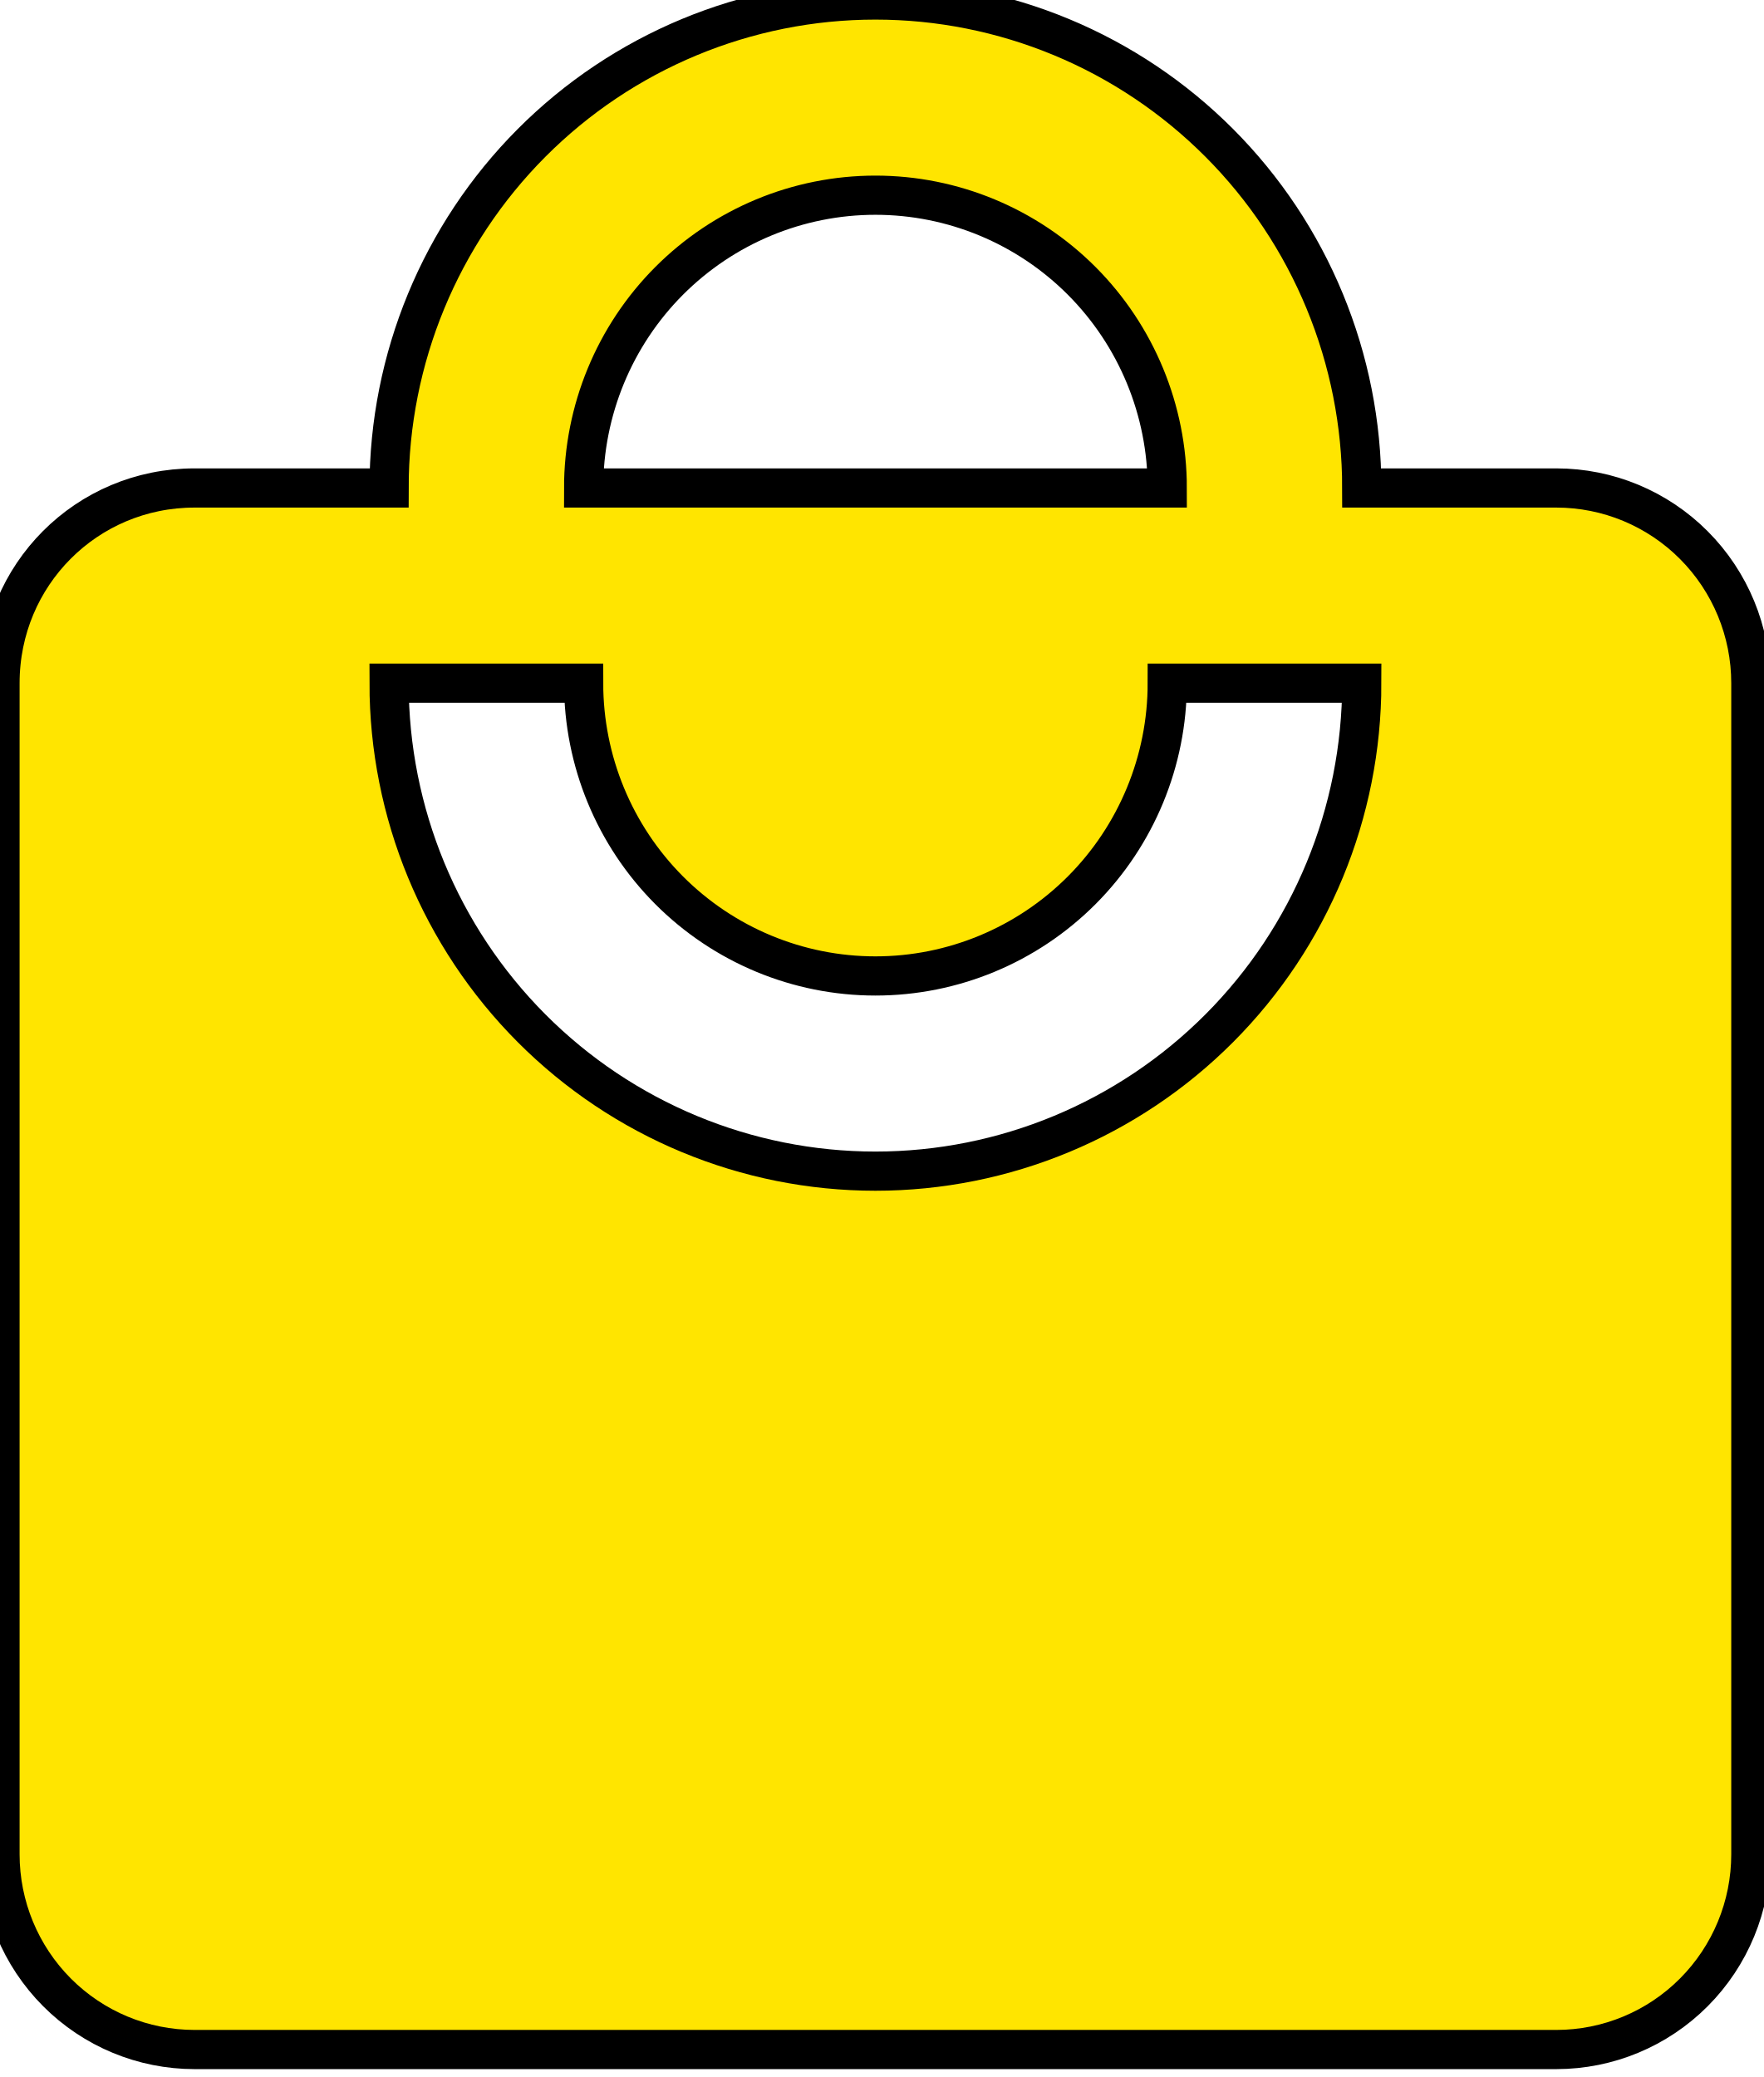
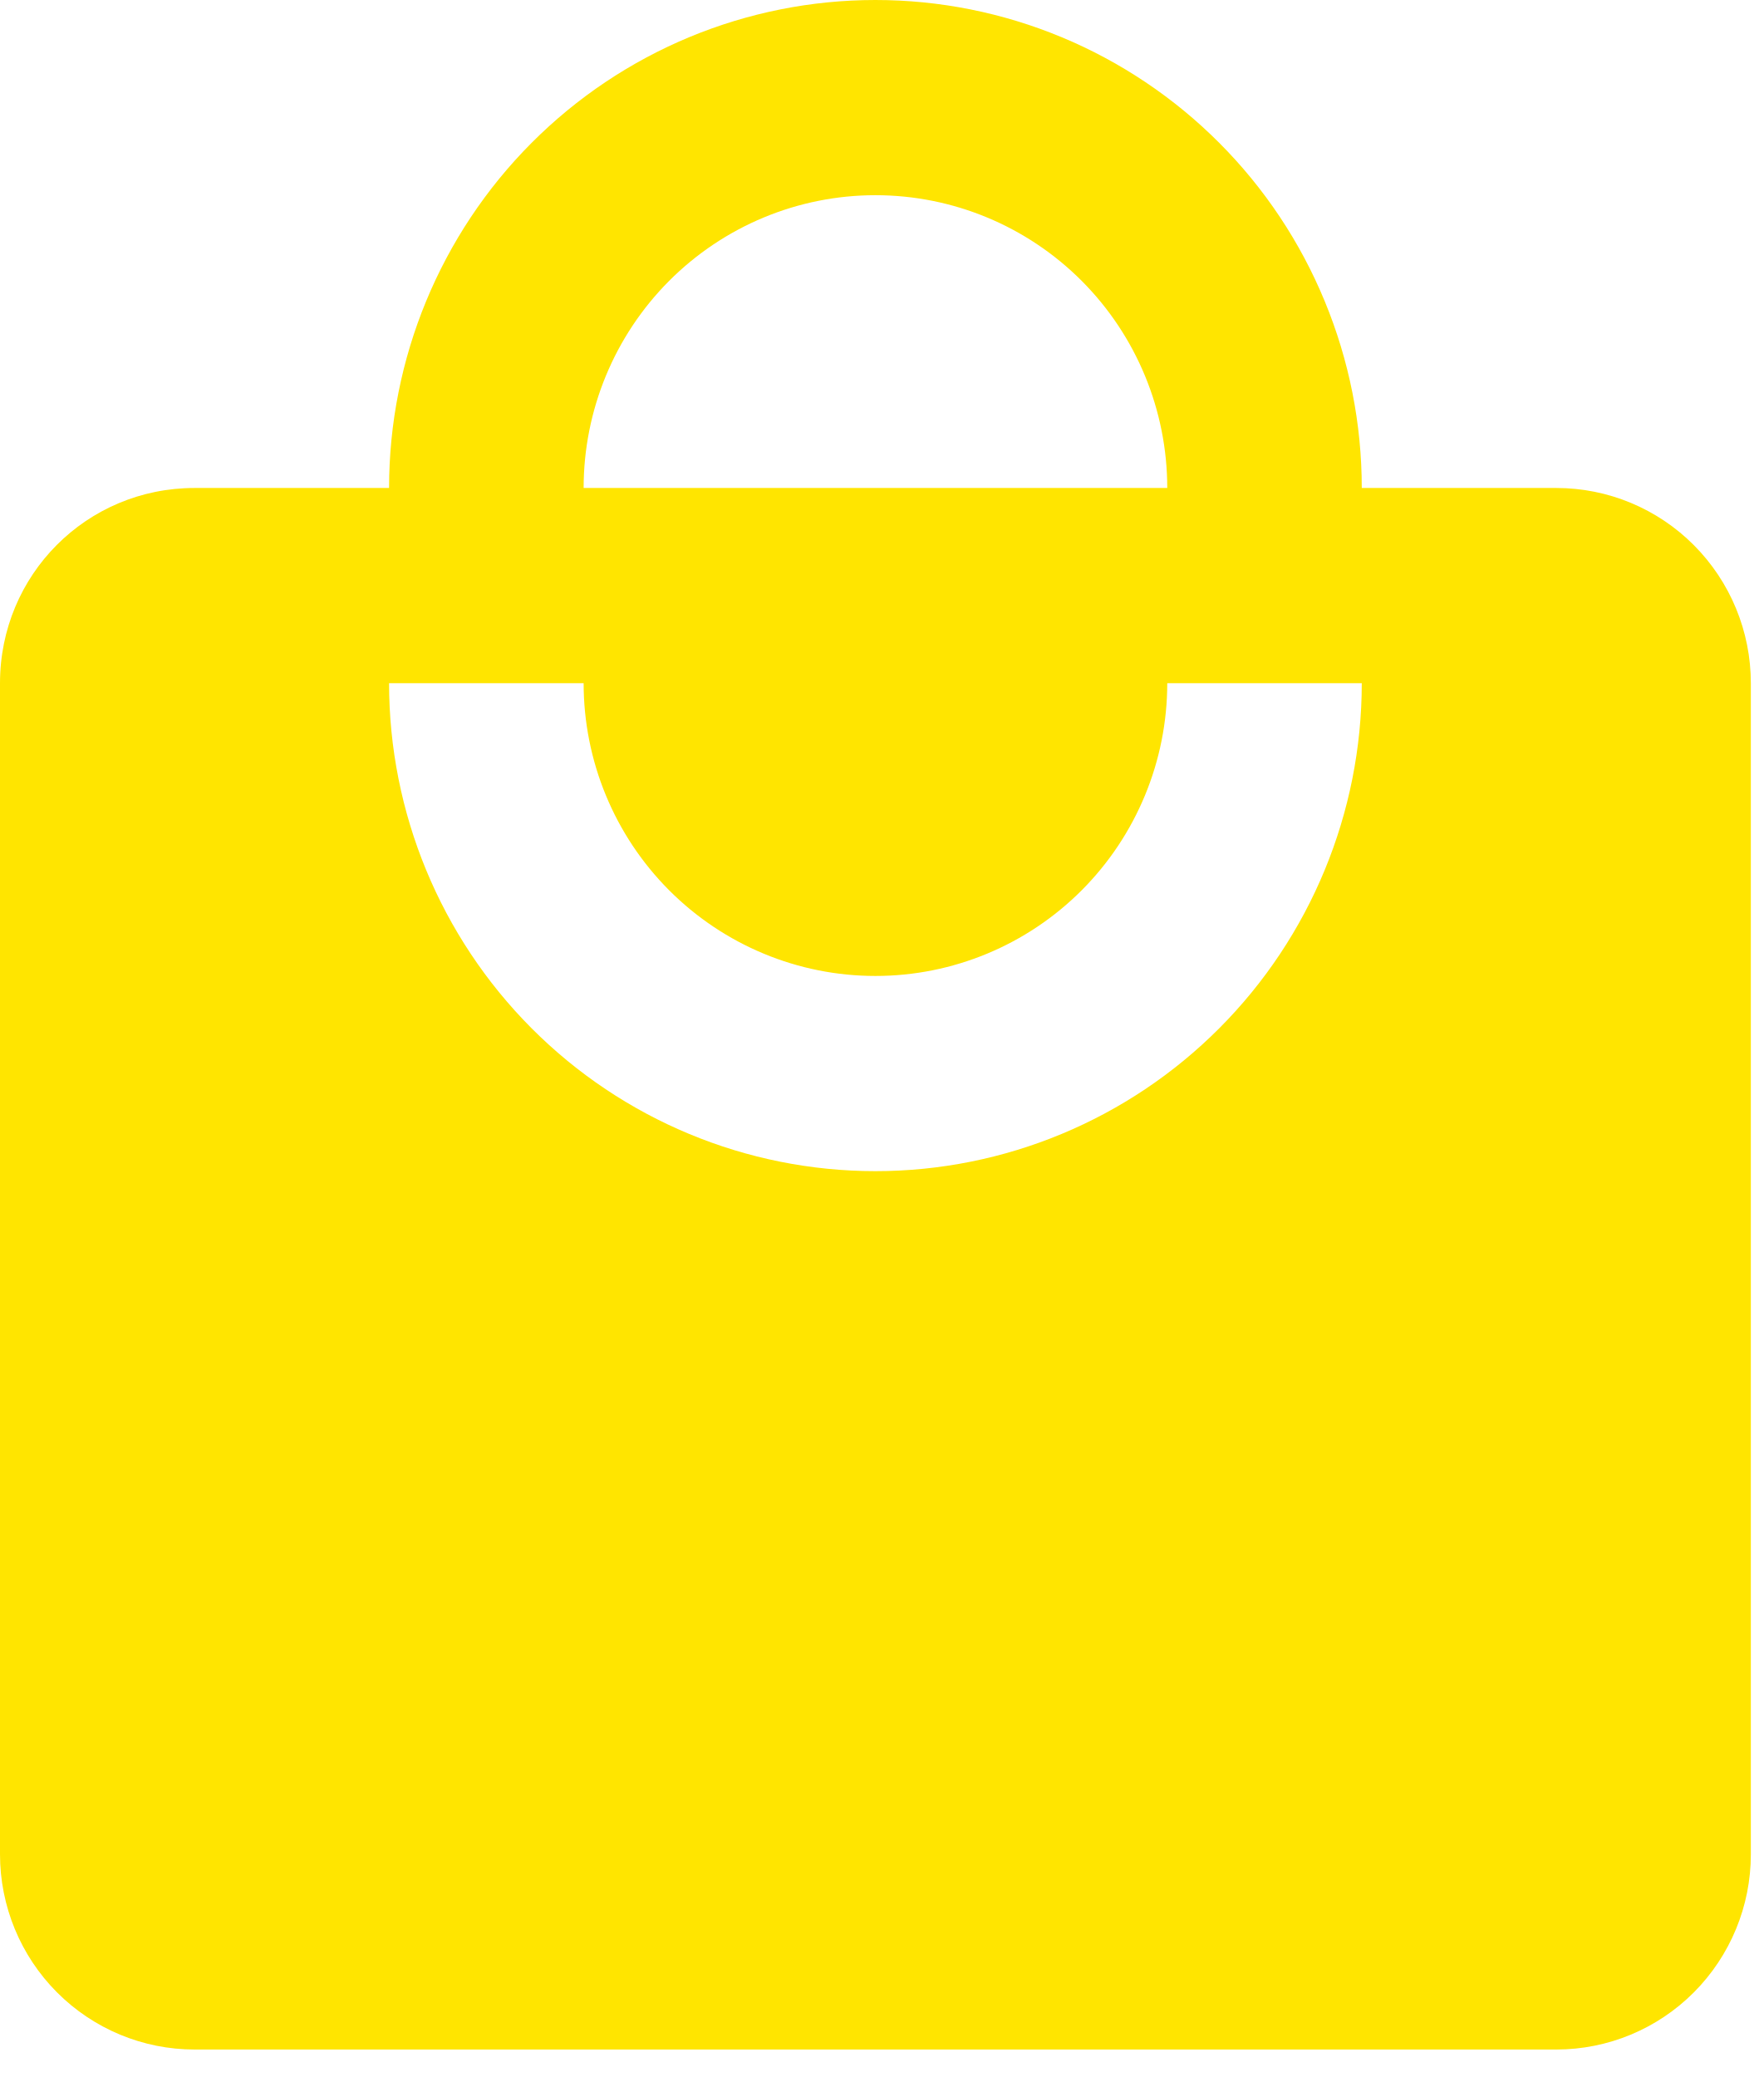
- <svg xmlns="http://www.w3.org/2000/svg" class="kebab-icon" width="45" height="53" viewBox="0 0 45 53" fill="none" stroke="currentColor">
+ <svg xmlns="http://www.w3.org/2000/svg" class="kebab-icon" width="45" height="53" viewBox="0 0 45 53" fill="none">
  <path d="M22.336 29.885C19.045 29.885 15.889 28.573 13.562 26.238C11.235 23.903 9.927 20.736 9.927 17.433H14.891C14.891 19.415 15.675 21.315 17.071 22.716C18.468 24.117 20.361 24.904 22.336 24.904C24.311 24.904 26.204 24.117 27.601 22.716C28.997 21.315 29.782 19.415 29.782 17.433H34.745C34.745 20.736 33.438 23.903 31.11 26.238C28.783 28.573 25.627 29.885 22.336 29.885ZM22.336 4.981C24.311 4.981 26.204 5.768 27.601 7.169C28.997 8.57 29.782 10.471 29.782 12.452H14.891C14.891 10.471 15.675 8.57 17.071 7.169C18.468 5.768 20.361 4.981 22.336 4.981ZM39.709 12.452H34.745C34.745 10.817 34.424 9.198 33.8 7.687C33.177 6.176 32.263 4.803 31.11 3.647C29.958 2.491 28.59 1.574 27.085 0.948C25.579 0.322 23.966 0 22.336 0C19.045 0 15.889 1.312 13.562 3.647C11.235 5.982 9.927 9.15 9.927 12.452H4.964C2.209 12.452 0 14.669 0 17.433V47.318C0 48.639 0.523 49.906 1.454 50.84C2.385 51.774 3.647 52.299 4.964 52.299H39.709C41.025 52.299 42.288 51.774 43.218 50.84C44.149 49.906 44.672 48.639 44.672 47.318V17.433C44.672 16.112 44.149 14.845 43.218 13.911C42.288 12.977 41.025 12.452 39.709 12.452Z" fill="#FFE500" />
</svg>
